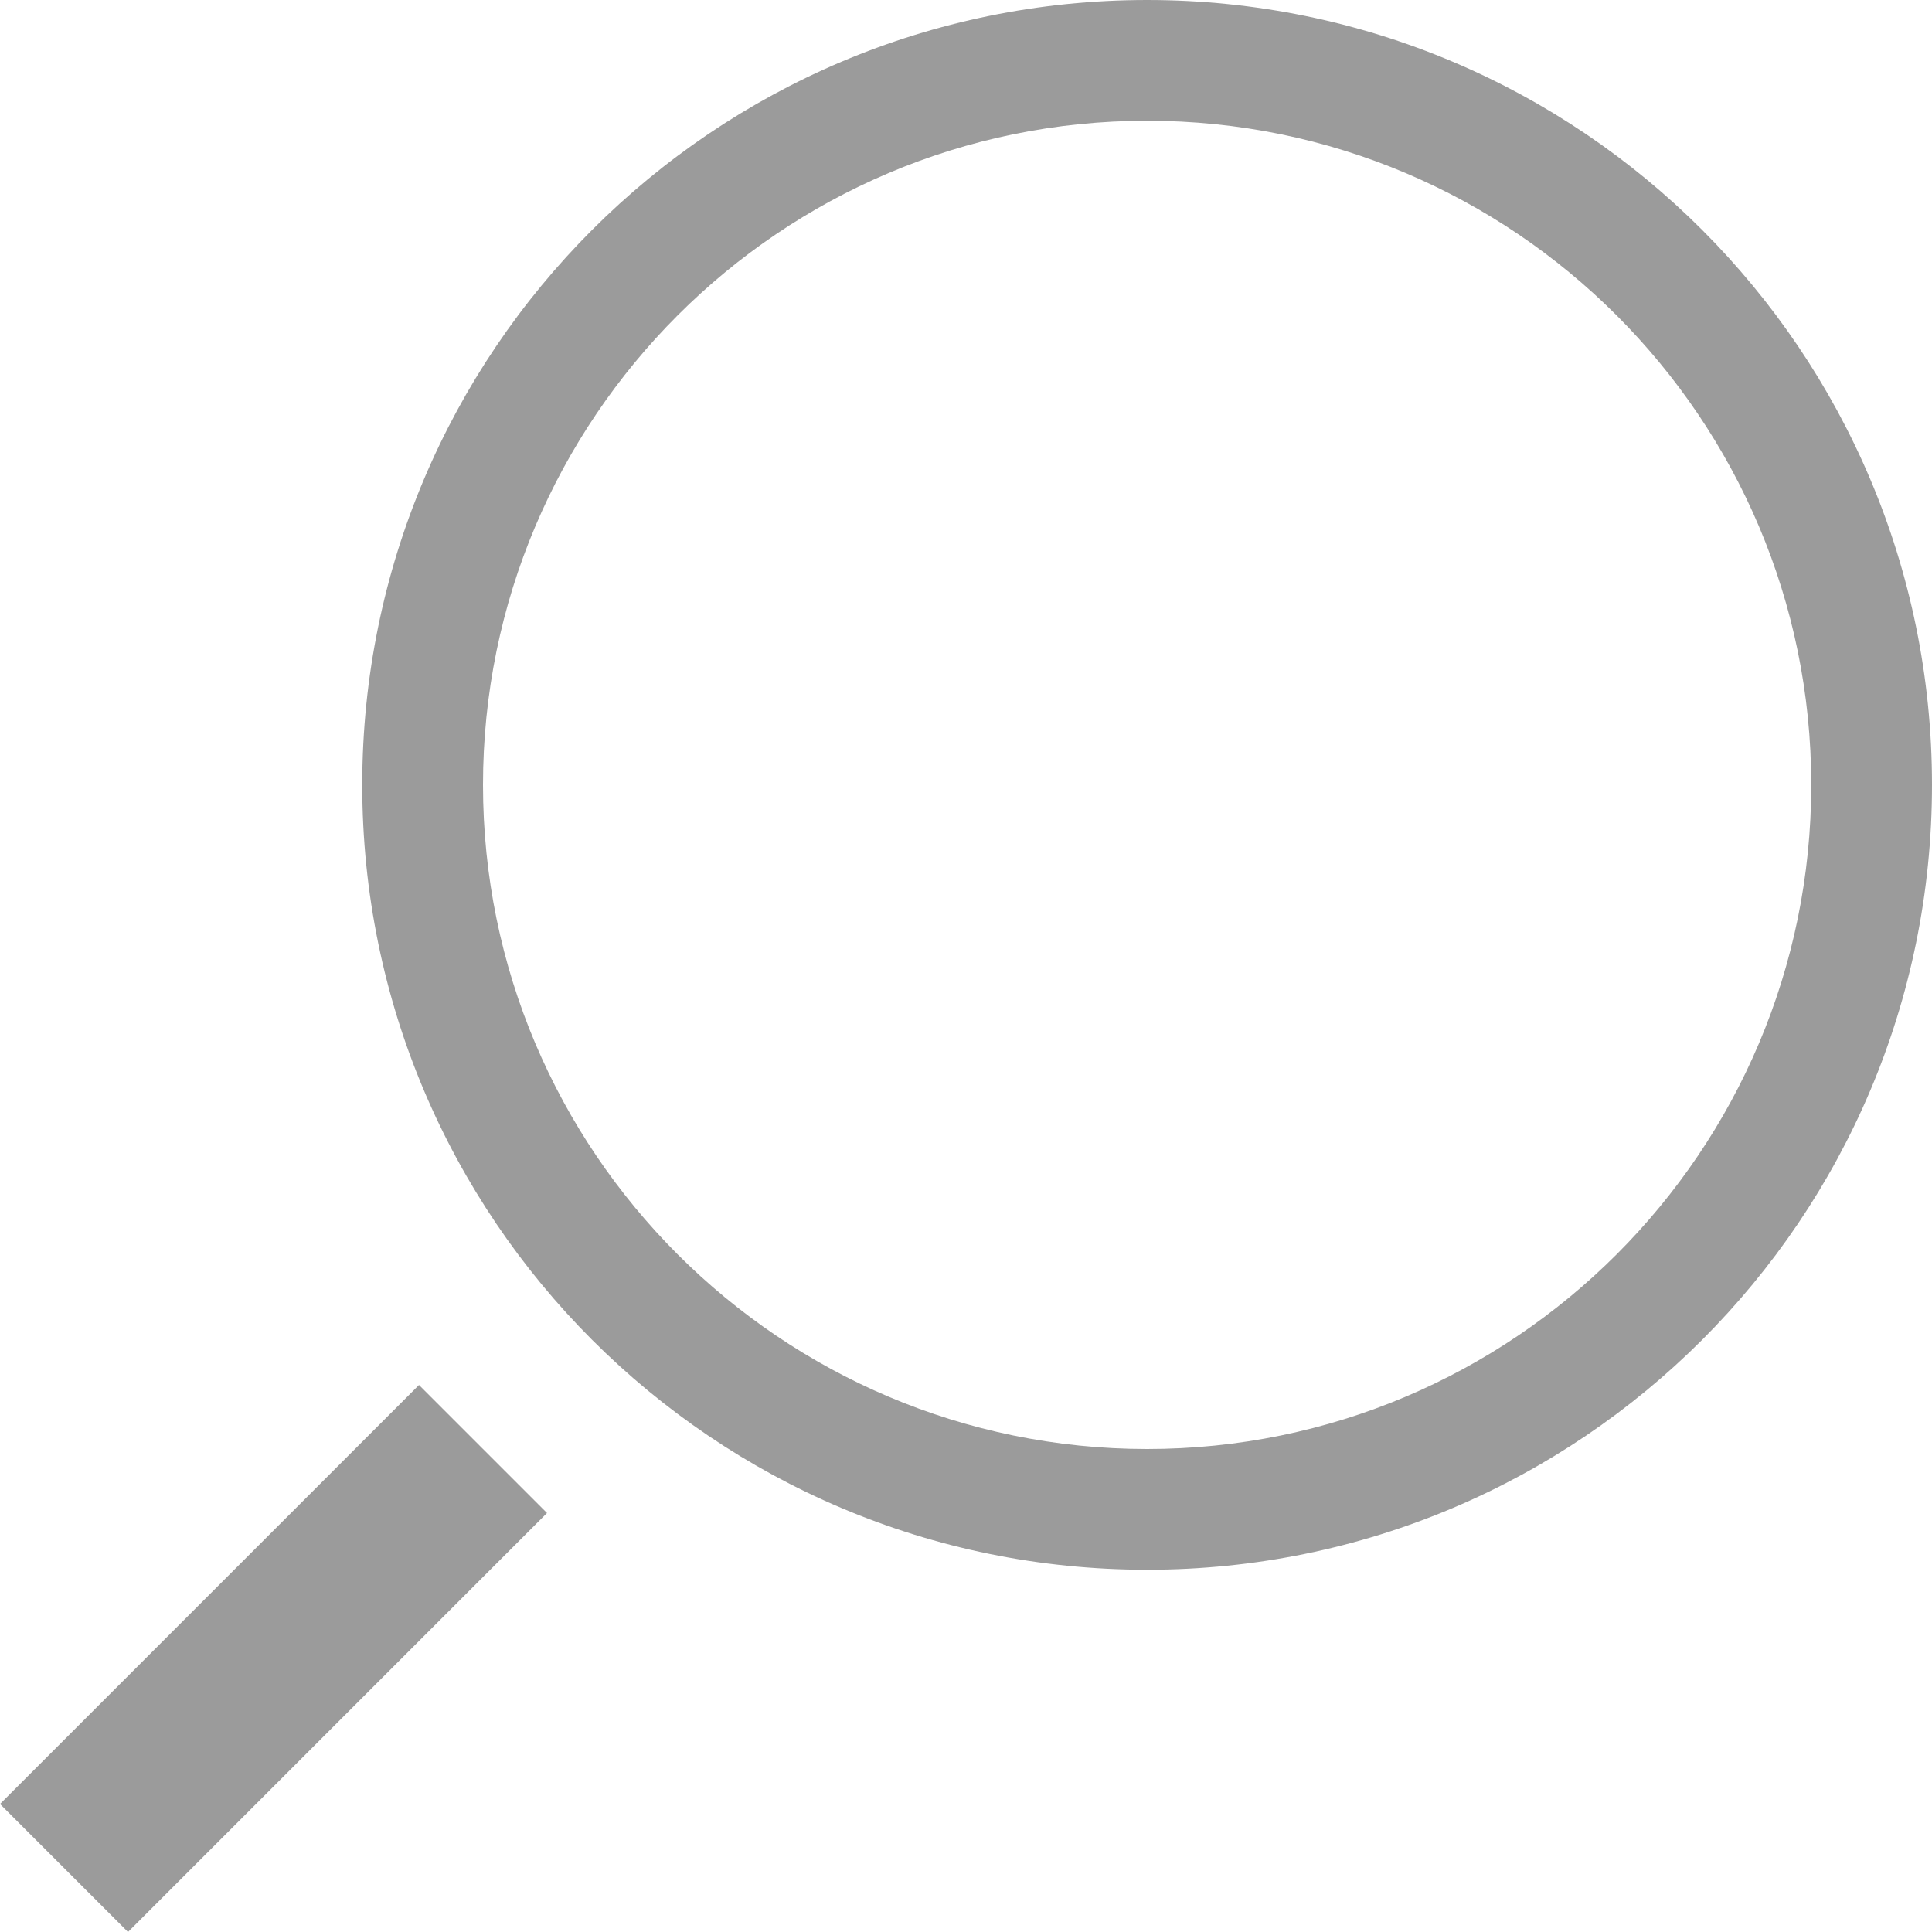
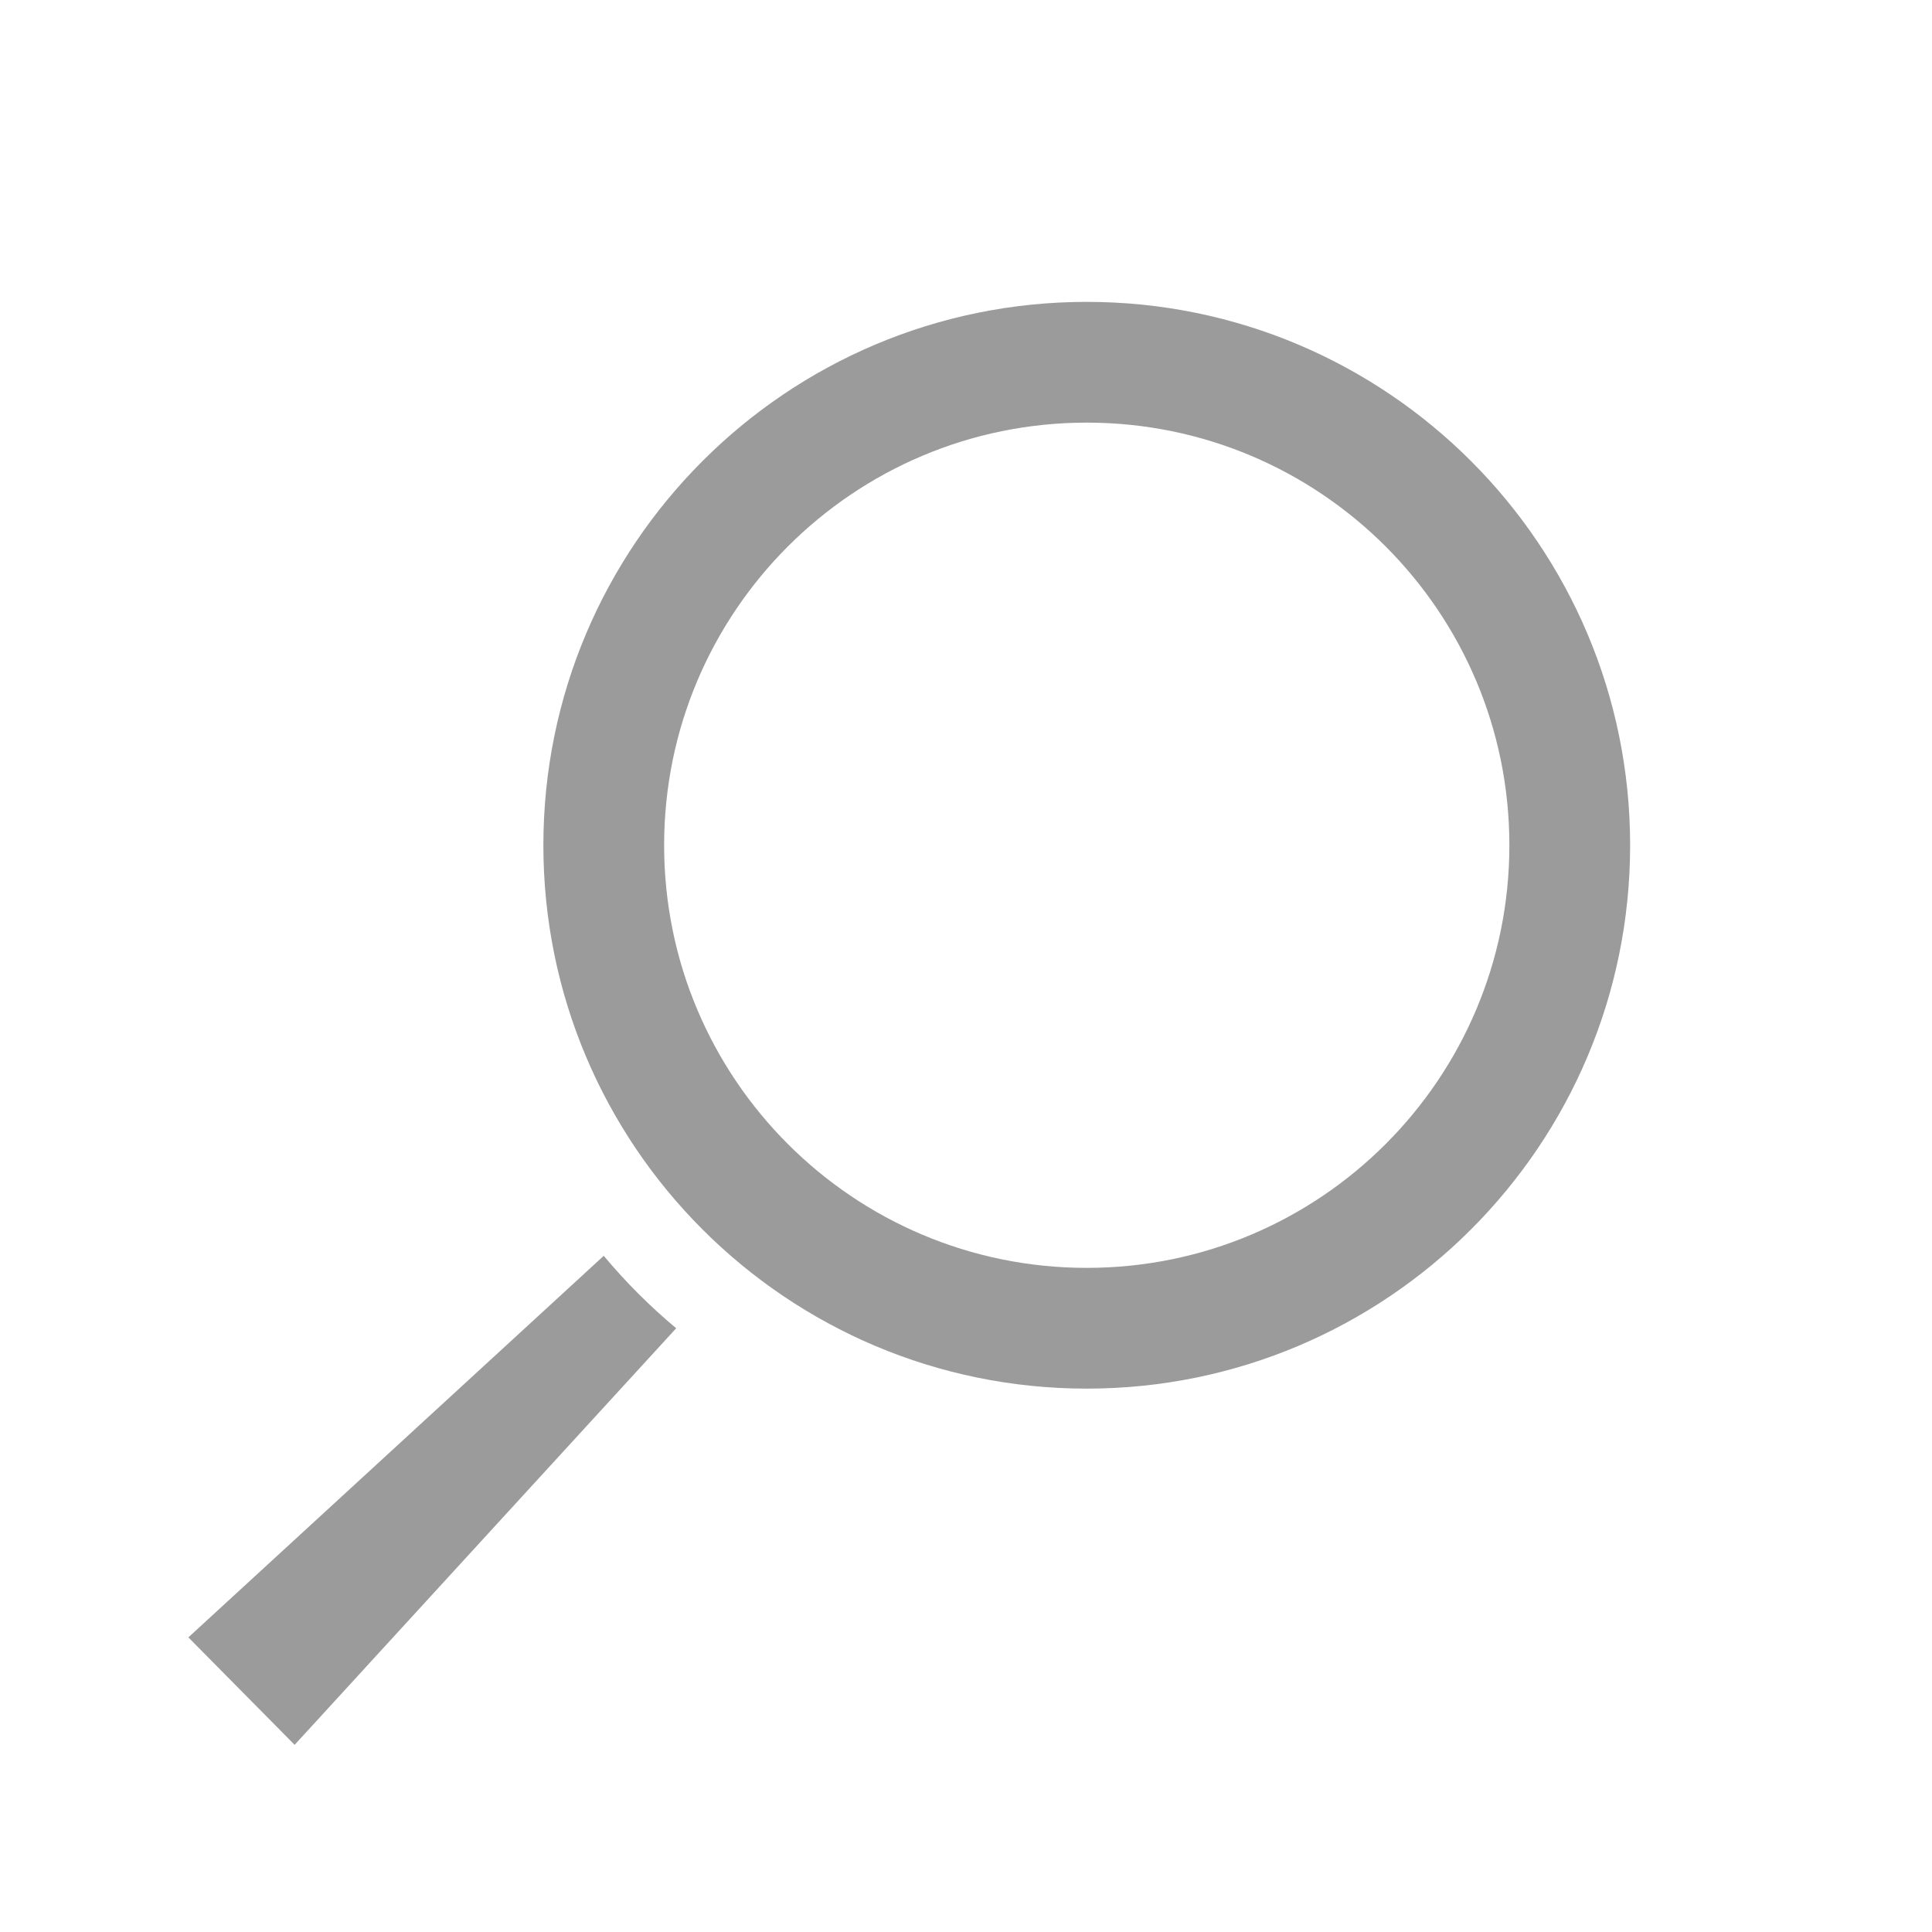
<svg xmlns="http://www.w3.org/2000/svg" version="1.1" x="0px" y="0px" viewBox="0 0 32 32" xml:space="preserve">
  <g>
-     <path fill="#9B9B9B" d="M19,0C11.82,0,6,5.82,6,13s5.82,13,13,13s13-5.82,13-13S26.18,0,19,0z M19,24c-6.07,0-11-4.93-11-11 S12.93,2,19,2s11,4.93,11,11S25.07,24,19,24z M6.94,22.94l2.12,2.12L2.12,32L0,29.88L6.94,22.94z" />
+     <path fill="#9B9B9B" d="M18,5a9,9,0,1,0,9,9A9,9,0,0,0,18,5Zm0,16a7,7,0,1,1,7-7A7,7,0,0,1,18,21Zm-8-.2A9.4,9.4,0,0,0,11.2,22l-6.32,6.9L3.12,27.12Z" />
  </g>
</svg>
